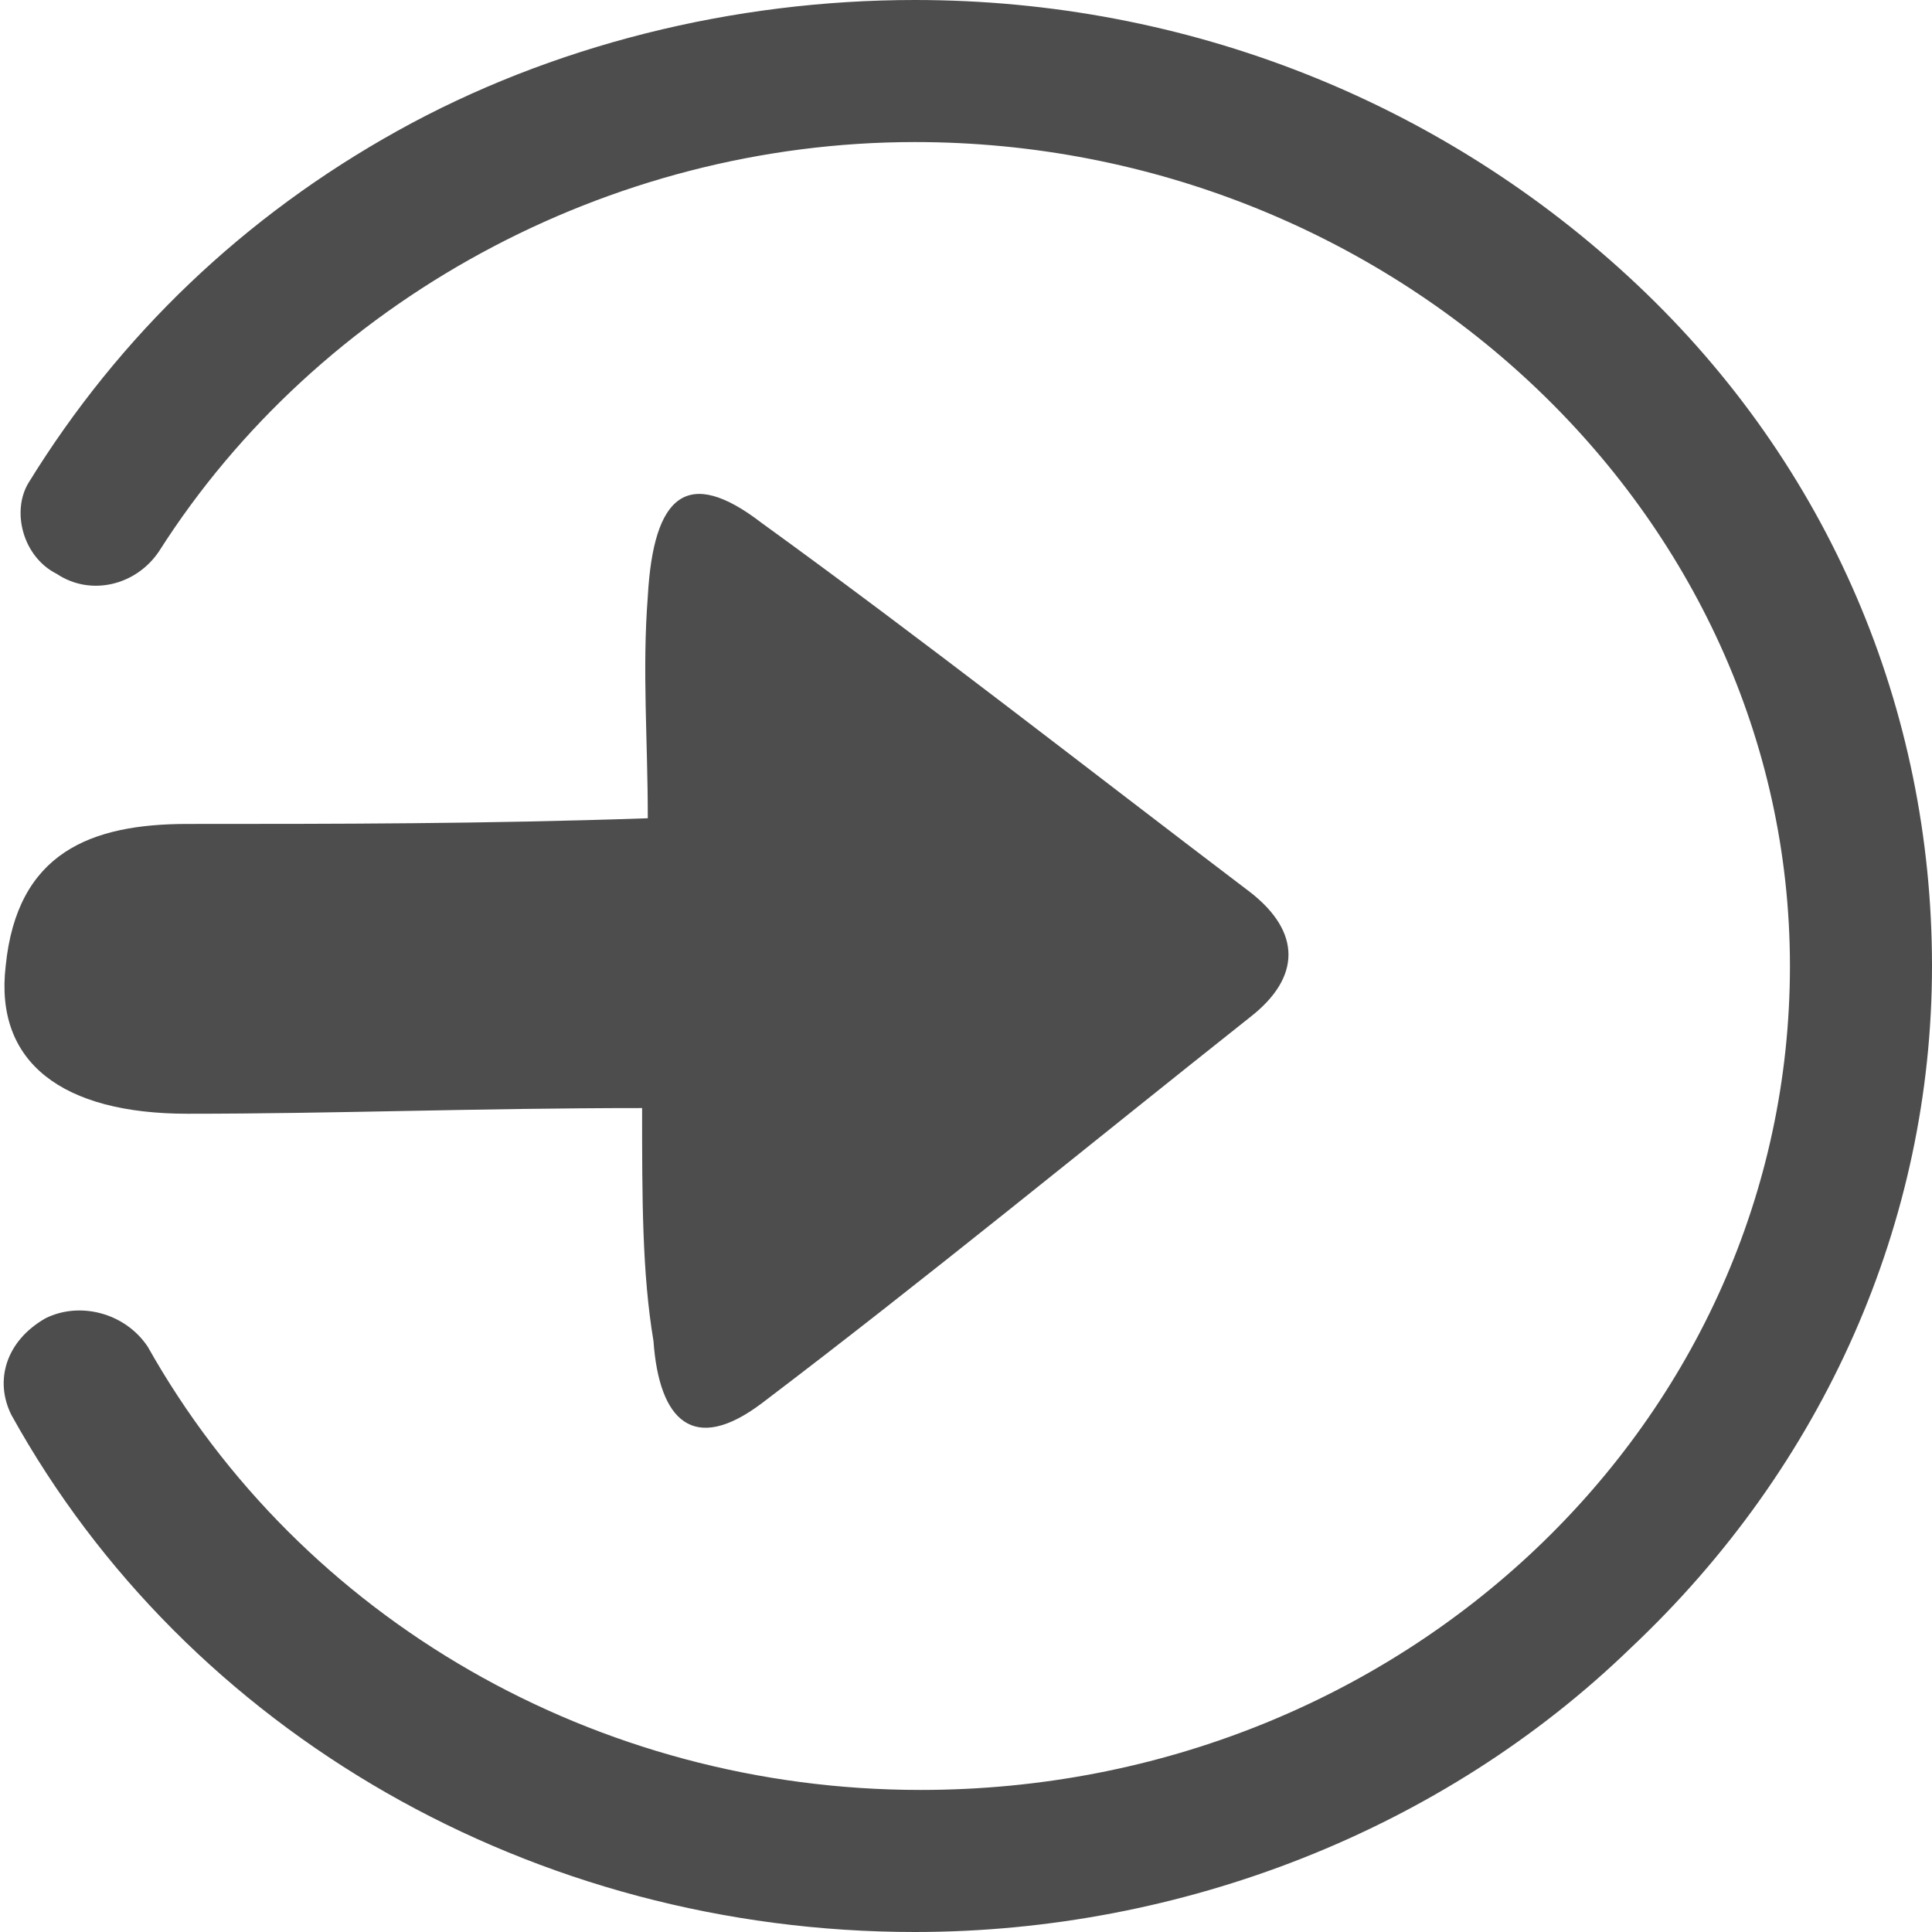
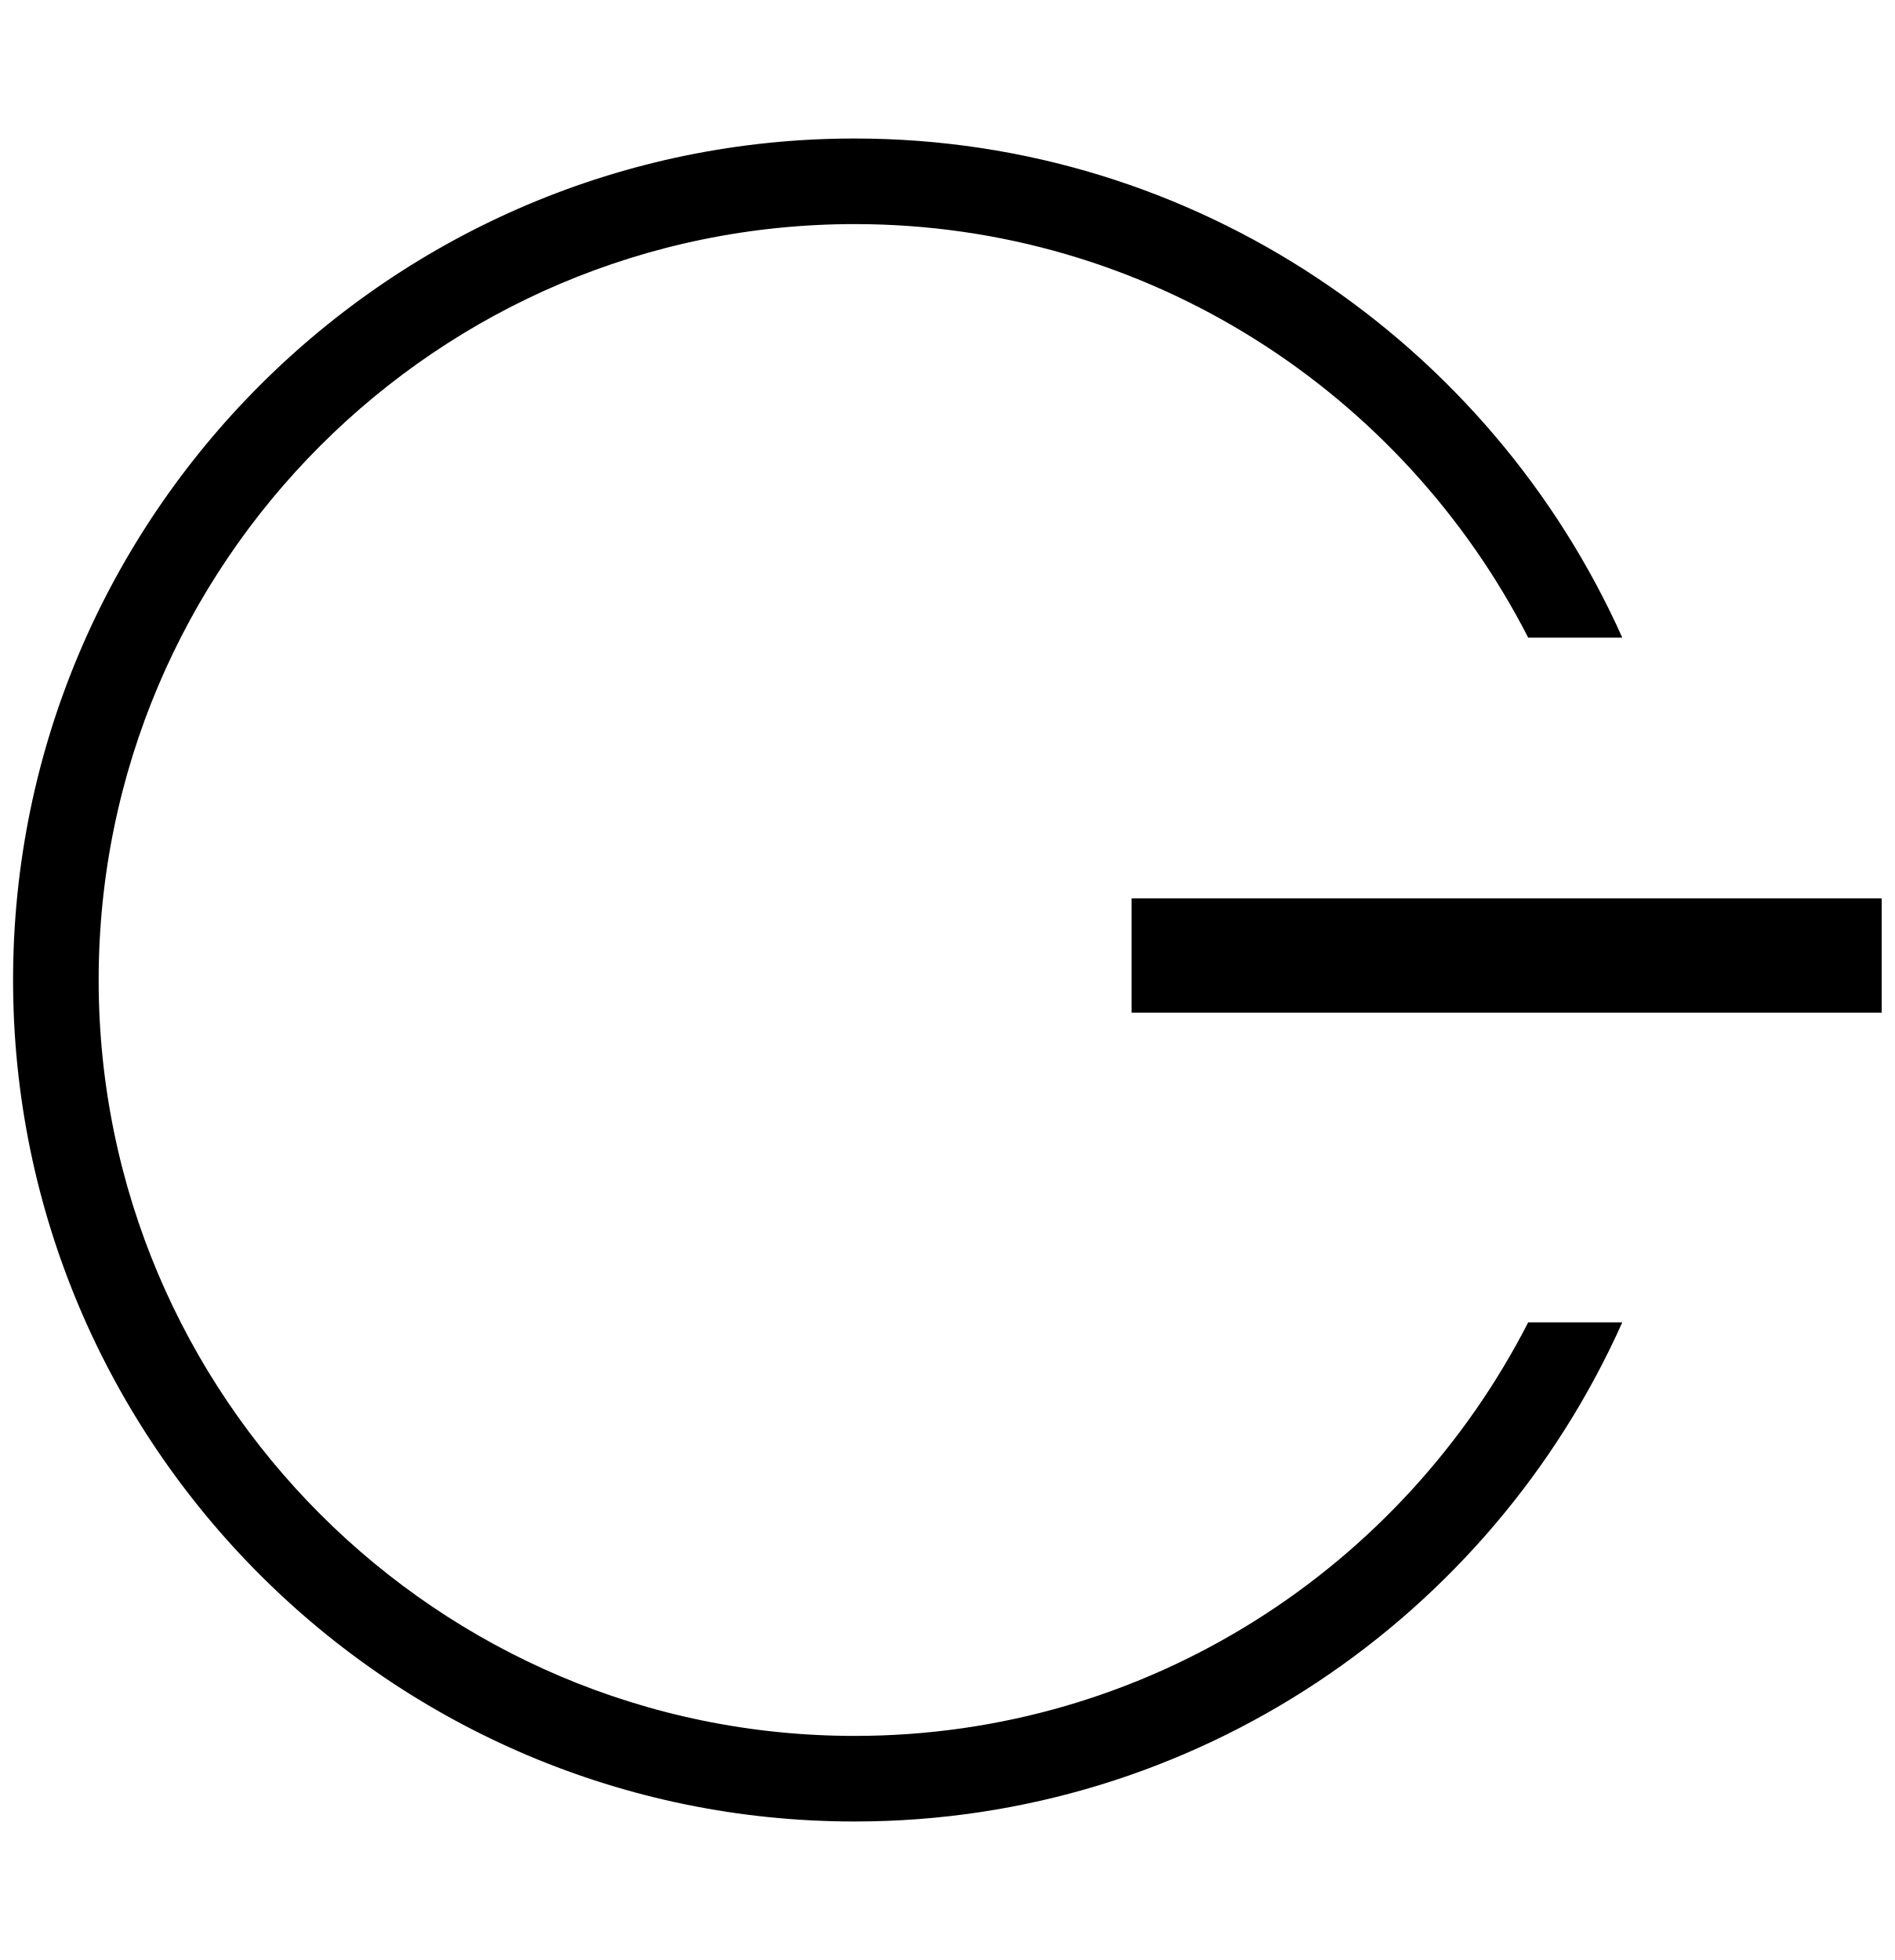
- <svg xmlns="http://www.w3.org/2000/svg" enable-background="new 0 0 34 34" viewBox="0 0 34 34">
-   <g fill="#4d4d4d">
-     <path d="m11.3 19.5c-2.9 0-5.4.1-8 .1-2.2 0-3.4-.9-3.2-2.6.2-2 1.5-2.5 3.2-2.5 2.6 0 5.2 0 8.1-.1 0-1.4-.1-2.6 0-3.9.1-1.8.7-2.3 2-1.3 2.9 2.1 5.7 4.3 8.6 6.5.9.7.9 1.5 0 2.2-2.9 2.3-5.7 4.6-8.6 6.8-1.2.9-1.8.3-1.9-1.1-.2-1.2-.2-2.5-.2-4.1z" />
-     <path d="m16.1 34c-6.7 0-12.8-3.5-15.9-9.1-.3-.6-.1-1.3.6-1.7.6-.3 1.4-.1 1.8.5 2.7 4.8 7.9 7.8 13.6 7.8 8.5 0 15.3-6.5 15.3-14.5s-7-14.5-15.4-14.5c-5.4 0-10.5 2.8-13.3 7.2-.4.6-1.2.8-1.8.4-.6-.3-.8-1.1-.5-1.6 1.6-2.6 3.8-4.7 6.5-6.2s5.9-2.3 9.1-2.3c4.8 0 9.3 1.8 12.7 5s5.2 7.5 5.2 12-1.9 8.8-5.3 12c-3.3 3.2-7.9 5-12.6 5z" />
-   </g>
+ <svg xmlns="http://www.w3.org/2000/svg" id="a" viewBox="0 0 29 30">
+   <path d="M23.39,20.24c-1.92,3.75-5.81,6.33-10.31,6.33-6.38,0-11.57-5.19-11.57-11.57S6.7,3.43,13.08,3.43c4.5,0,8.39,2.58,10.31,6.33h1.44c-2.01-4.49-6.52-7.64-11.75-7.64C5.98,2.12,.2,7.9,.2,15s5.78,12.88,12.88,12.88c5.23,0,9.74-3.14,11.75-7.64h-1.44Z" />
+   <rect x="17.32" y="13.75" width="11.48" height="1.75" />
</svg>
